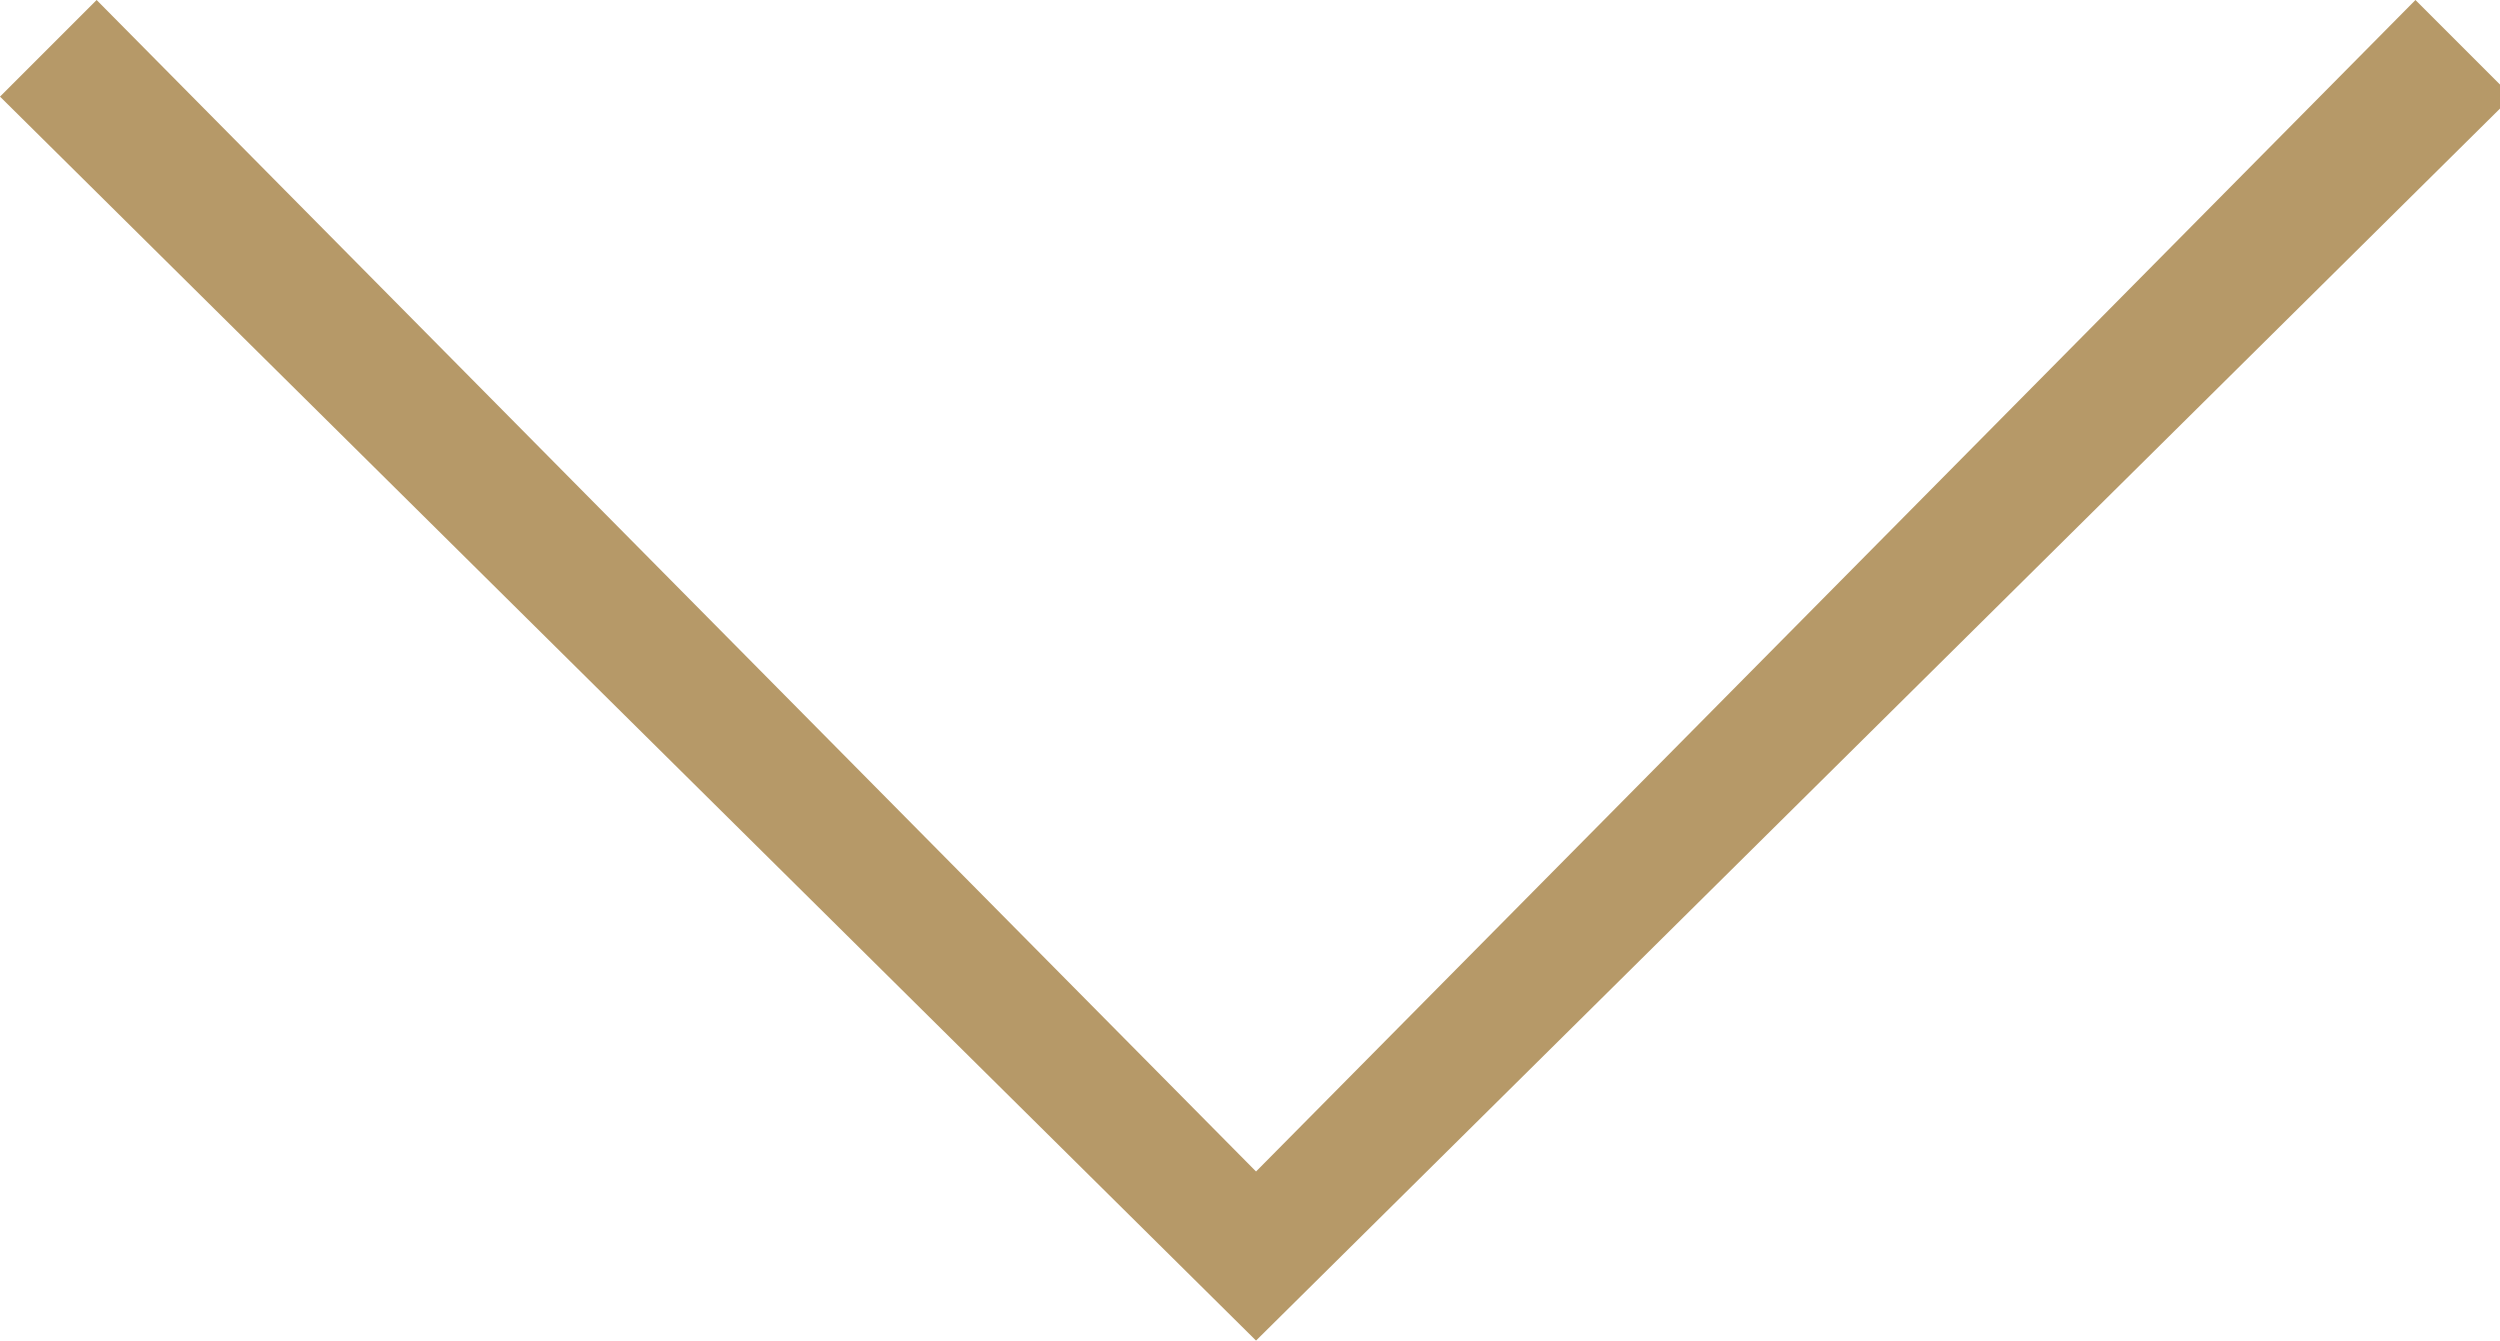
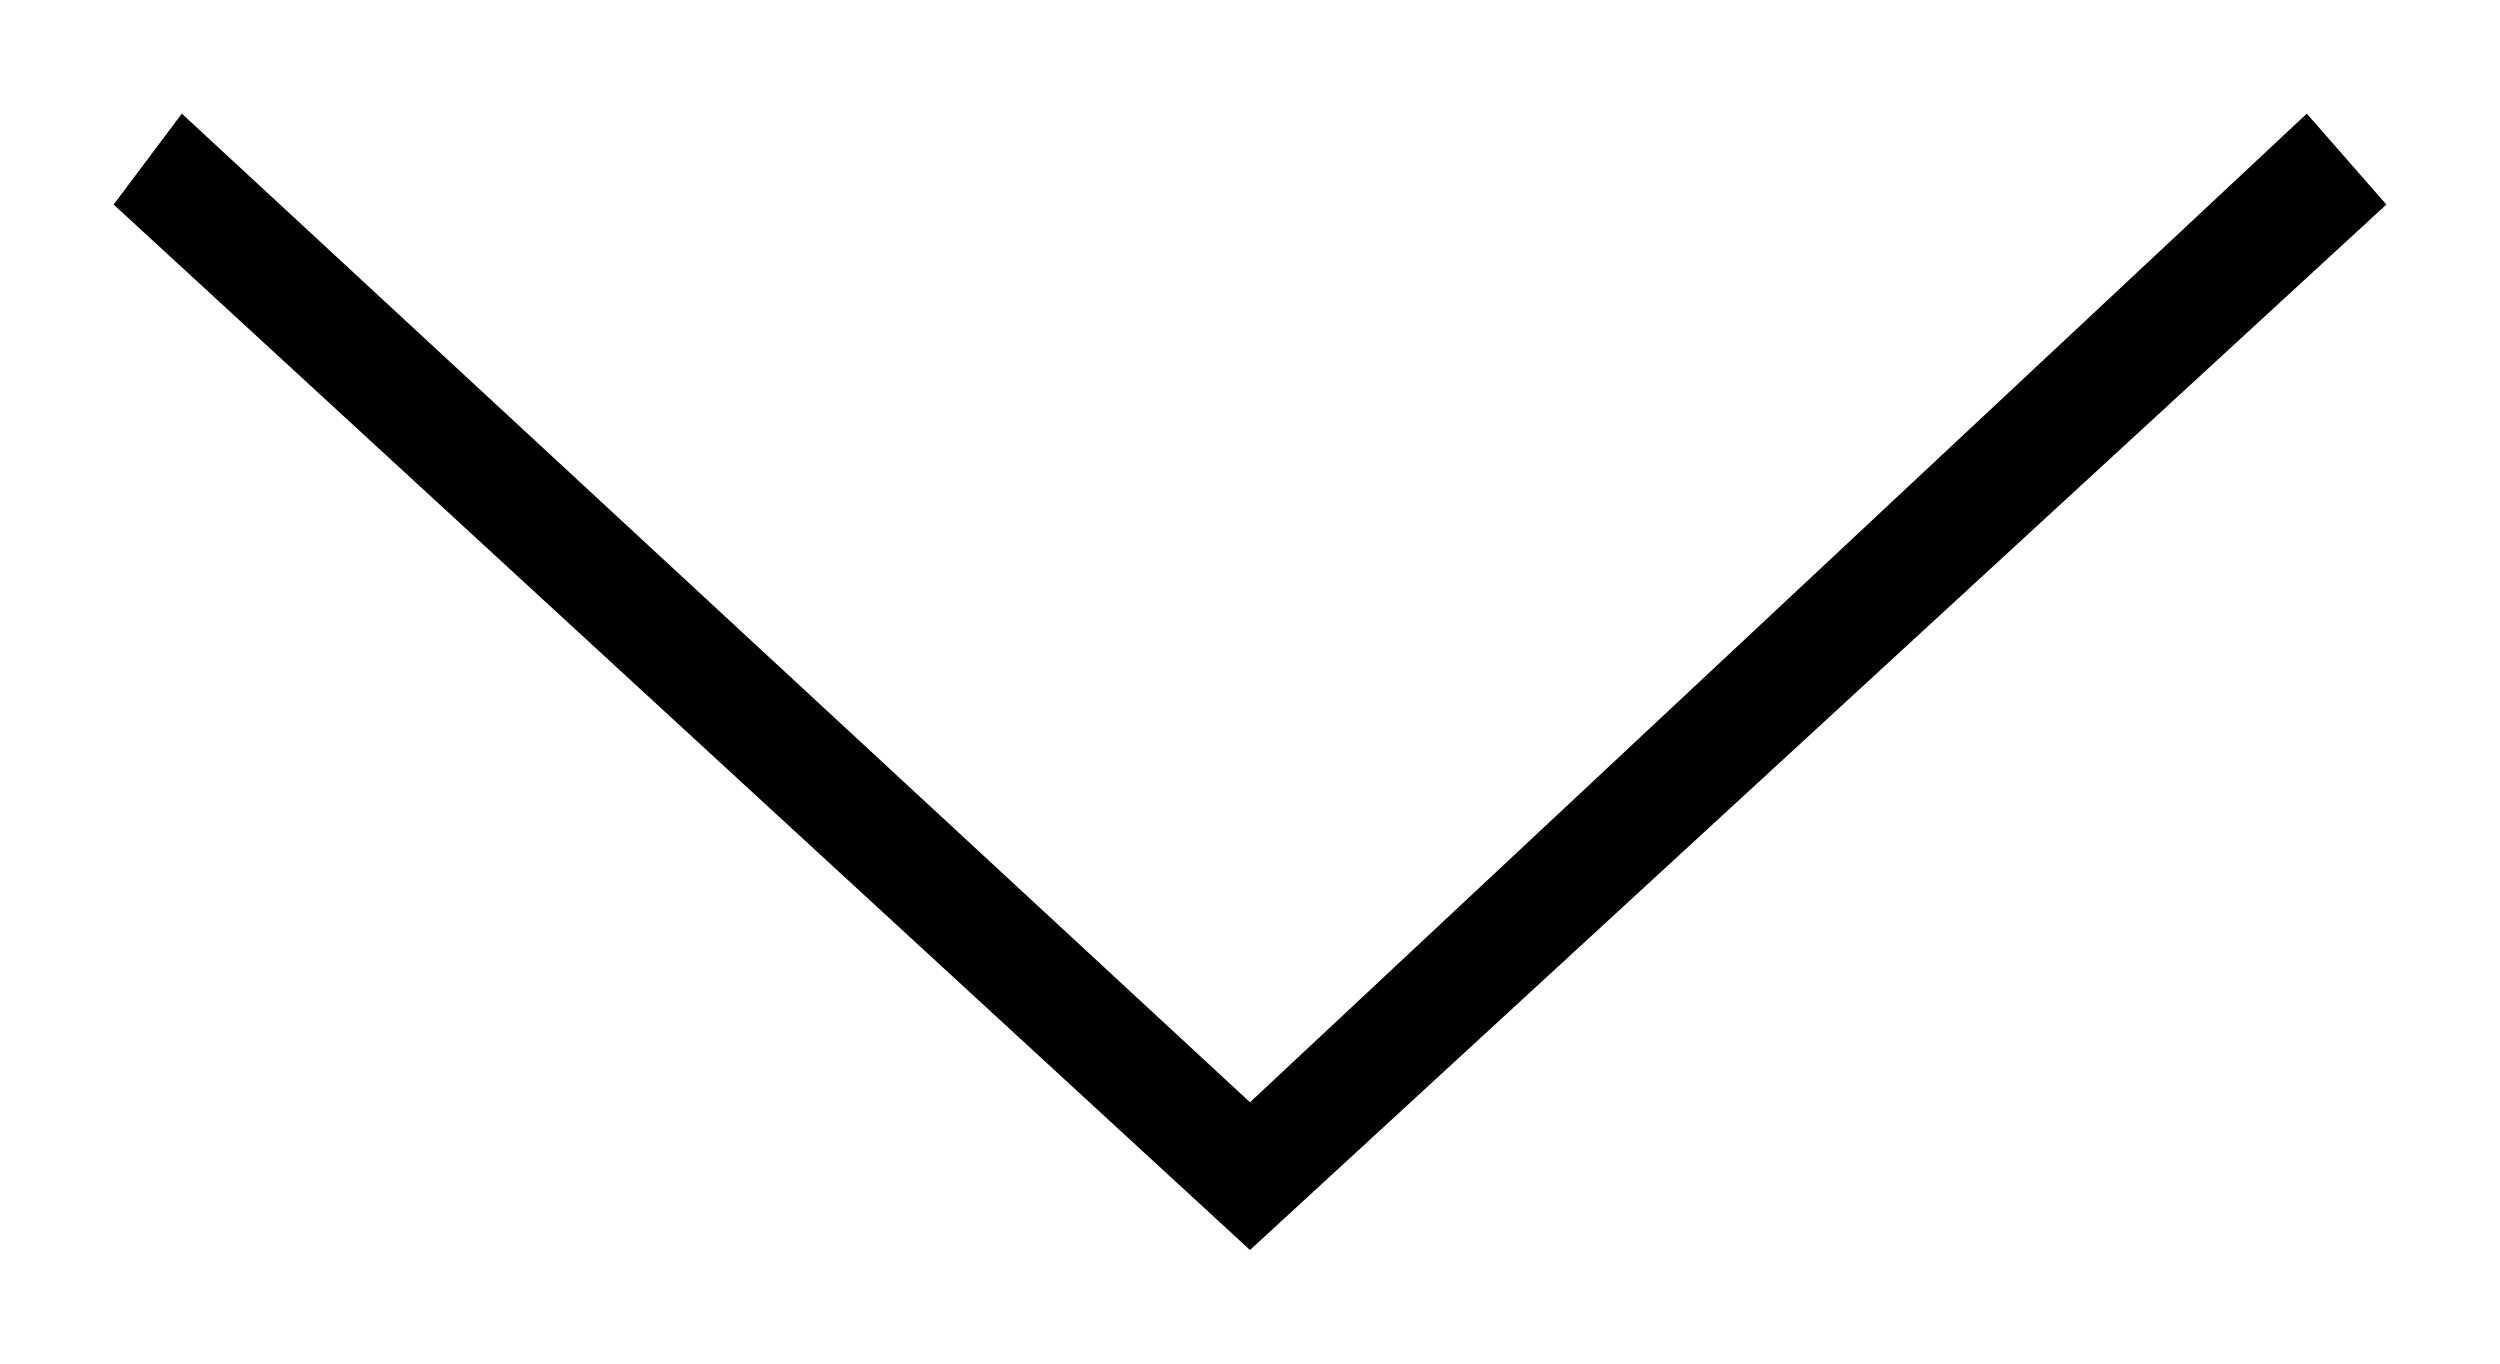
- <svg xmlns="http://www.w3.org/2000/svg" version="1.1" id="Layer_1" x="0px" y="0px" width="20.7px" height="11.1px" viewBox="-10.4 -10.4 20.7 11.1" enable-background="new -10.4 -10.4 20.7 11.1" xml:space="preserve">
+ <svg xmlns="http://www.w3.org/2000/svg" version="1.1" id="Layer_1" x="0px" y="0px" width="22px" height="12px" viewBox="-62.3 66.5 22 12" style="enable-background:new -62.3 66.5 22 12;" xml:space="preserve">
  <g>
-     <polygon fill="#B69968" points="0,0.7 -10.4,-9.6 -9.6,-10.4 0,-0.7 9.6,-10.4 10.4,-9.6  " />
+     <polygon points="-51.3,77.5 -61.3,68.3 -60.7,67.5 -51.3,76.2 -42,67.5 -41.3,68.3  " />
  </g>
</svg>
